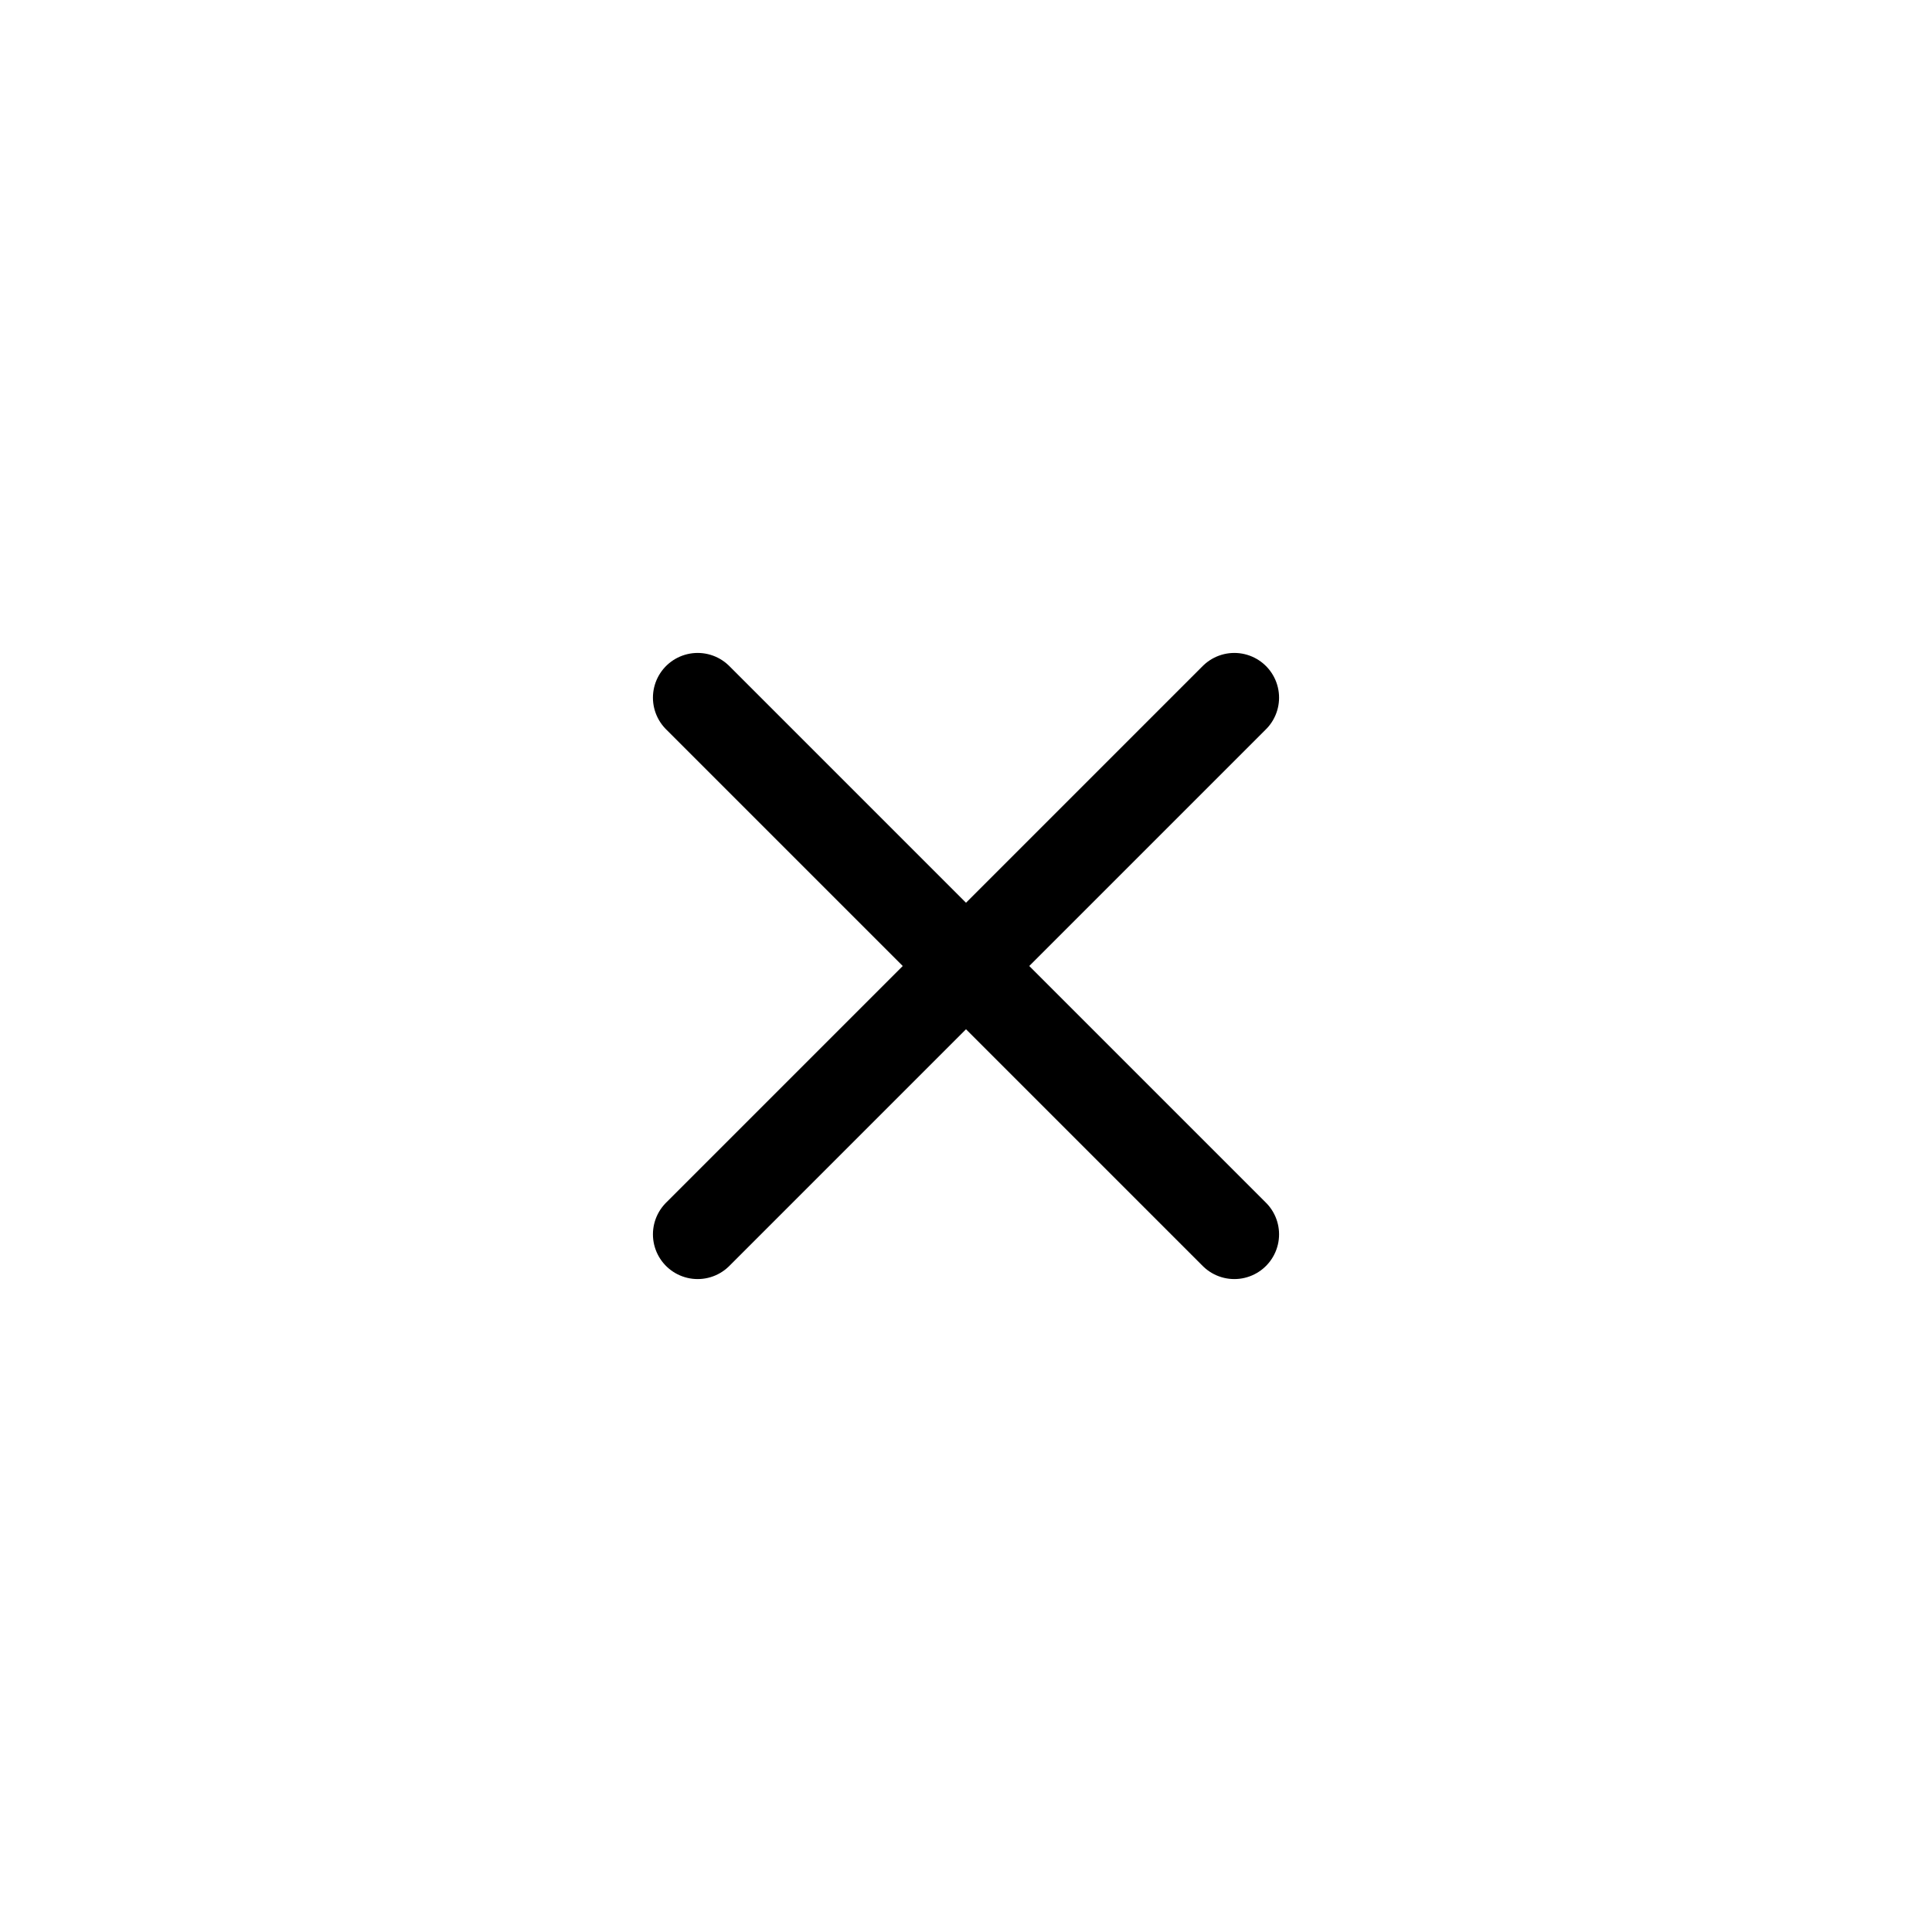
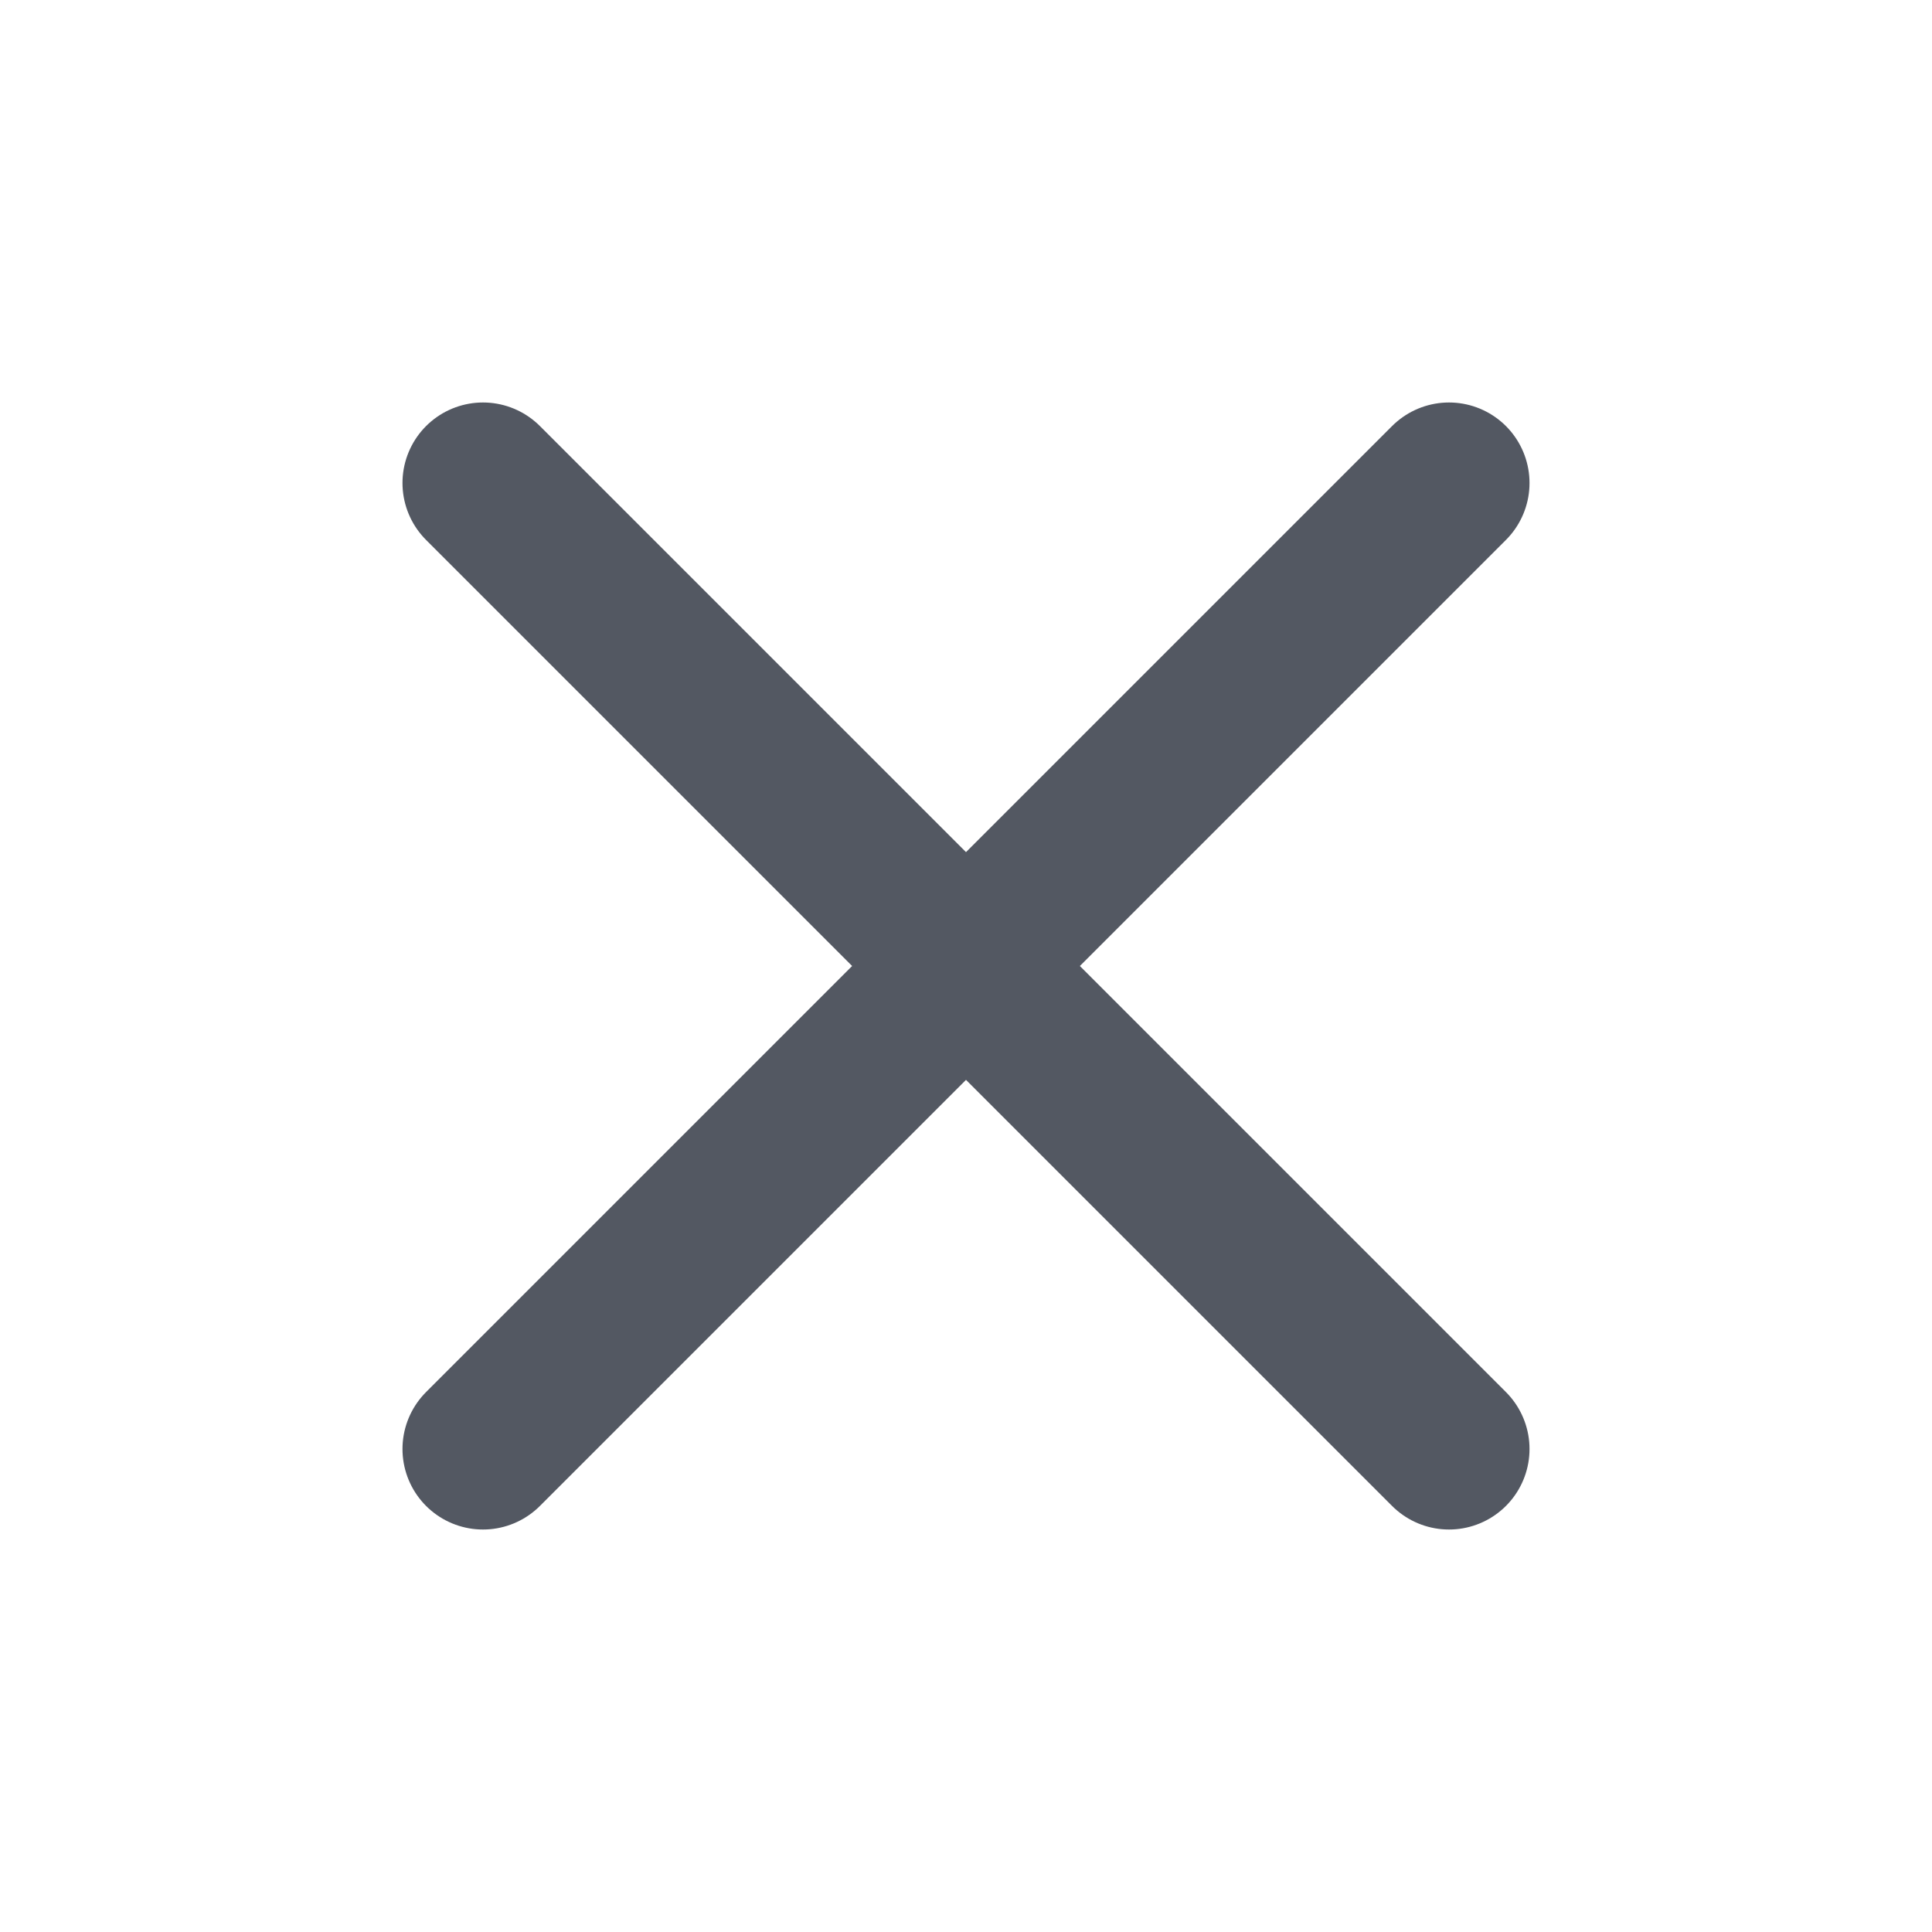
- <svg xmlns="http://www.w3.org/2000/svg" width="36" height="36" viewBox="0 0 36 36" fill="currentColor">
-   <path d="M23 13L13 23M13 13L23 23" stroke="currentColor" stroke-width="1.667" stroke-linecap="round" stroke-linejoin="round" />
+ <svg xmlns="http://www.w3.org/2000/svg" width="20" height="20" viewBox="0 0 20 20" fill="none">
+   <path d="M15 5L5 15M5 5L15 15" stroke="#535862" stroke-width="1.667" stroke-linecap="round" stroke-linejoin="round" />
</svg>
